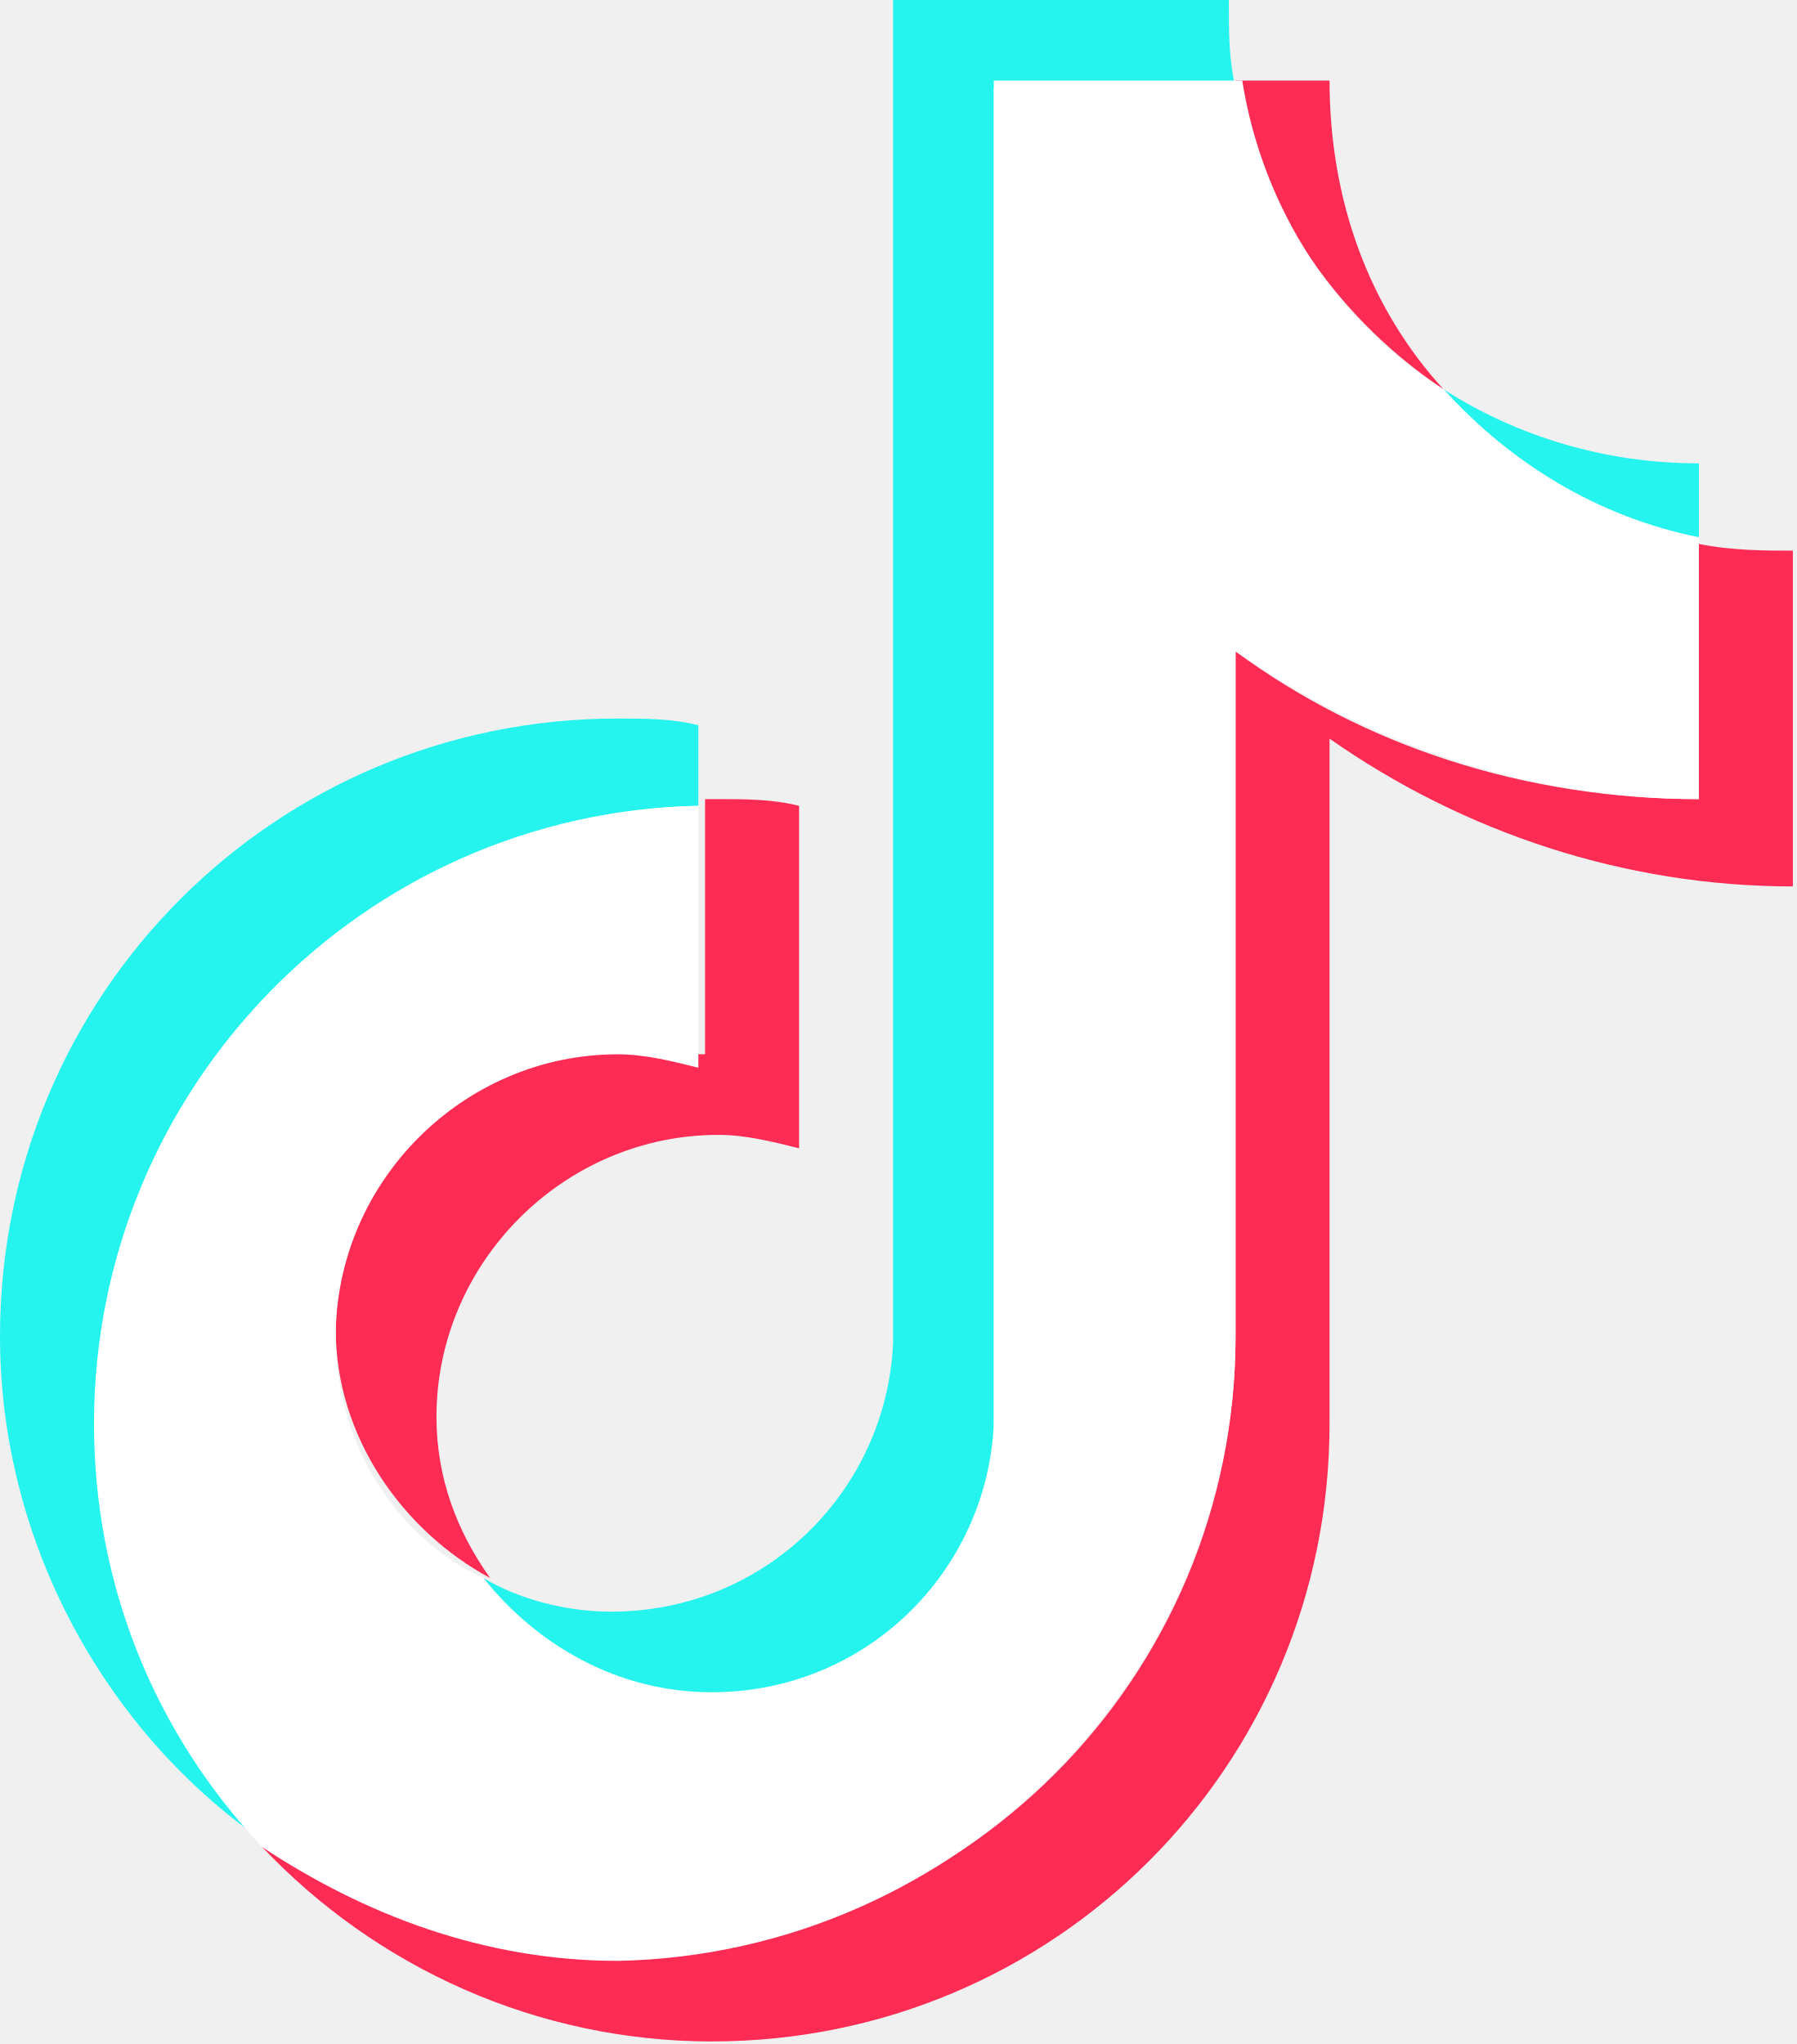
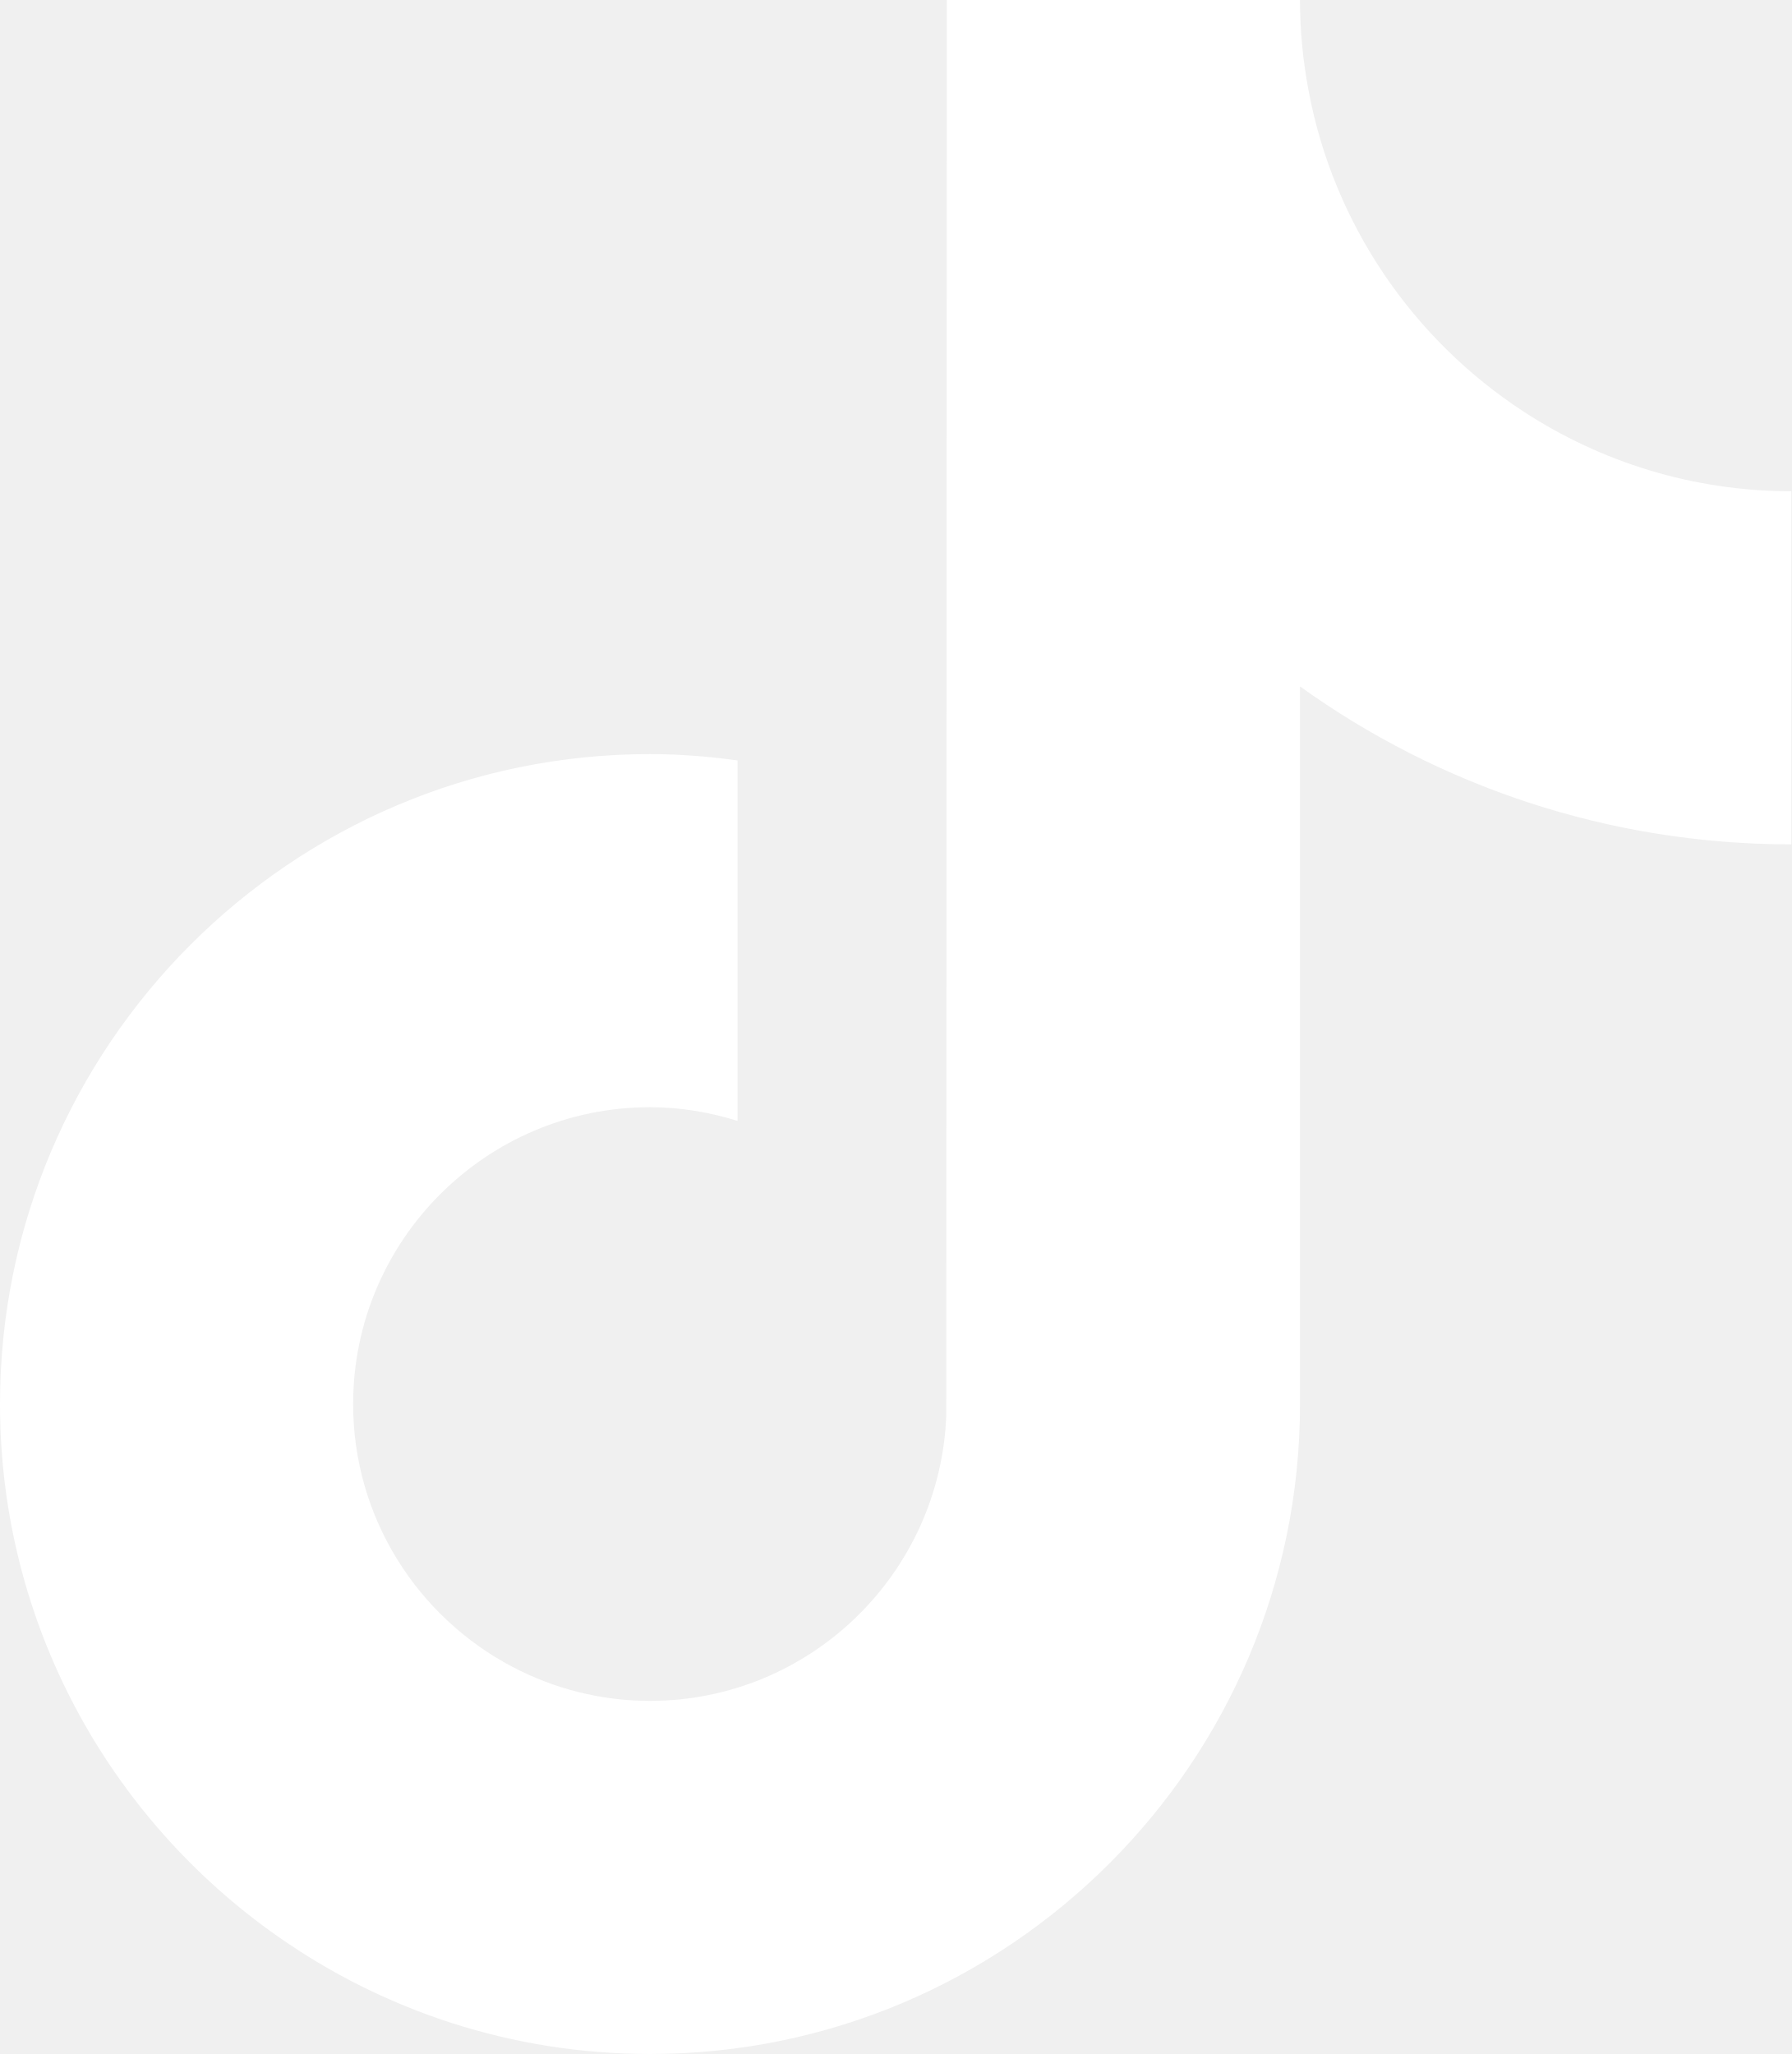
- <svg xmlns="http://www.w3.org/2000/svg" width="225" height="256" viewBox="0 0 225 256" fill="none">
-   <path d="M87.469 100.925V90.833C84.105 89.992 80.741 89.992 77.377 89.992C34.483 89.992 0 124.475 0 167.368C0 193.441 13.457 216.99 32.801 230.447L31.96 229.606C19.344 216.149 12.616 197.647 12.616 178.303C12.616 135.409 46.258 101.766 87.469 100.925Z" fill="#25F4EE" />
-   <path d="M89.153 213.627C108.497 213.627 123.636 198.488 124.477 179.144V10.934H154.755C153.914 7.569 153.914 4.205 153.914 0H111.861V168.21C111.02 186.713 95.882 201.852 76.537 201.852C70.65 201.852 64.763 200.17 60.557 197.647C67.286 206.899 77.378 213.627 89.153 213.627ZM212.786 68.125V58.032C201.011 58.032 190.078 54.668 180.826 48.781C189.237 58.032 200.17 65.602 212.786 68.125Z" fill="#25F4EE" />
-   <path d="M180.825 48.781C171.574 38.688 166.527 25.232 166.527 10.093H154.753C158.117 26.914 168.209 40.37 180.825 48.781ZM77.377 131.203C58.032 131.203 42.053 147.183 42.053 166.527C42.053 179.984 50.463 191.759 61.397 197.646C57.191 191.759 54.668 185.03 54.668 177.461C54.668 158.117 70.648 142.137 89.993 142.137C93.357 142.137 96.721 142.978 100.085 143.819V100.925C96.721 100.084 93.357 100.084 89.993 100.084H88.31V132.044C84.105 132.044 80.741 131.203 77.377 131.203Z" fill="#FE2C55" />
-   <path d="M212.785 68.126V100.086C190.918 100.086 170.733 93.358 154.753 81.583V167.37C154.753 210.264 120.269 244.747 77.376 244.747C60.555 244.747 45.416 239.7 32.8 231.29C47.098 246.429 67.283 255.68 89.151 255.68C132.044 255.68 166.527 221.197 166.527 178.304V92.516C183.348 104.291 203.534 111.02 224.56 111.02V68.967C221.196 68.967 216.99 68.967 212.785 68.126Z" fill="#FE2C55" />
-   <path d="M154.753 167.368V81.581C171.574 93.357 191.759 100.084 212.785 100.084V67.283C200.169 64.76 189.236 58.032 180.825 48.78C167.368 40.37 158.117 26.072 155.594 10.092H124.475V178.303C123.634 196.806 108.495 211.945 89.151 211.945C77.376 211.945 67.283 206.057 60.555 197.646C49.621 192.6 42.052 180.825 42.052 167.368C42.052 148.024 58.032 132.045 77.376 132.045C80.74 132.045 84.104 132.885 87.469 133.726V100.925C45.416 101.766 11.774 136.25 11.774 178.303C11.774 198.488 19.343 216.99 32.8 231.288C45.416 239.699 60.555 245.587 77.376 245.587C120.269 244.746 154.753 209.421 154.753 167.368Z" fill="white" />
+ <svg xmlns="http://www.w3.org/2000/svg" shape-rendering="geometricPrecision" text-rendering="geometricPrecision" image-rendering="optimizeQuality" fill-rule="evenodd" clip-rule="evenodd" viewBox="0 0 447 512.57">
+   <path fill="#fff" fill-rule="nonzero" d="M380.23 102.74c-27.61-18-47.53-46.81-53.75-80.38-1.34-7.25-2.09-14.72-2.09-22.36h-88.12l-.14 353.16c-1.48 39.55-34.03 71.29-73.93 71.29-12.4 0-24.08-3.1-34.36-8.51-23.58-12.41-39.72-37.12-39.72-65.56 0-40.85 33.24-74.08 74.07-74.08 7.63 0 14.94 1.26 21.86 3.42v-89.96c-7.16-.98-14.44-1.58-21.86-1.58C72.76 188.18 0 260.93 0 350.38c0 54.87 27.41 103.43 69.25 132.8 26.34 18.5 58.39 29.39 92.95 29.39 89.44 0 162.2-72.76 162.2-162.19l-.01-179.09c34.56 24.81 76.92 39.42 122.61 39.42v-88.12c-24.61 0-47.53-7.31-66.77-19.85z" />
</svg>
